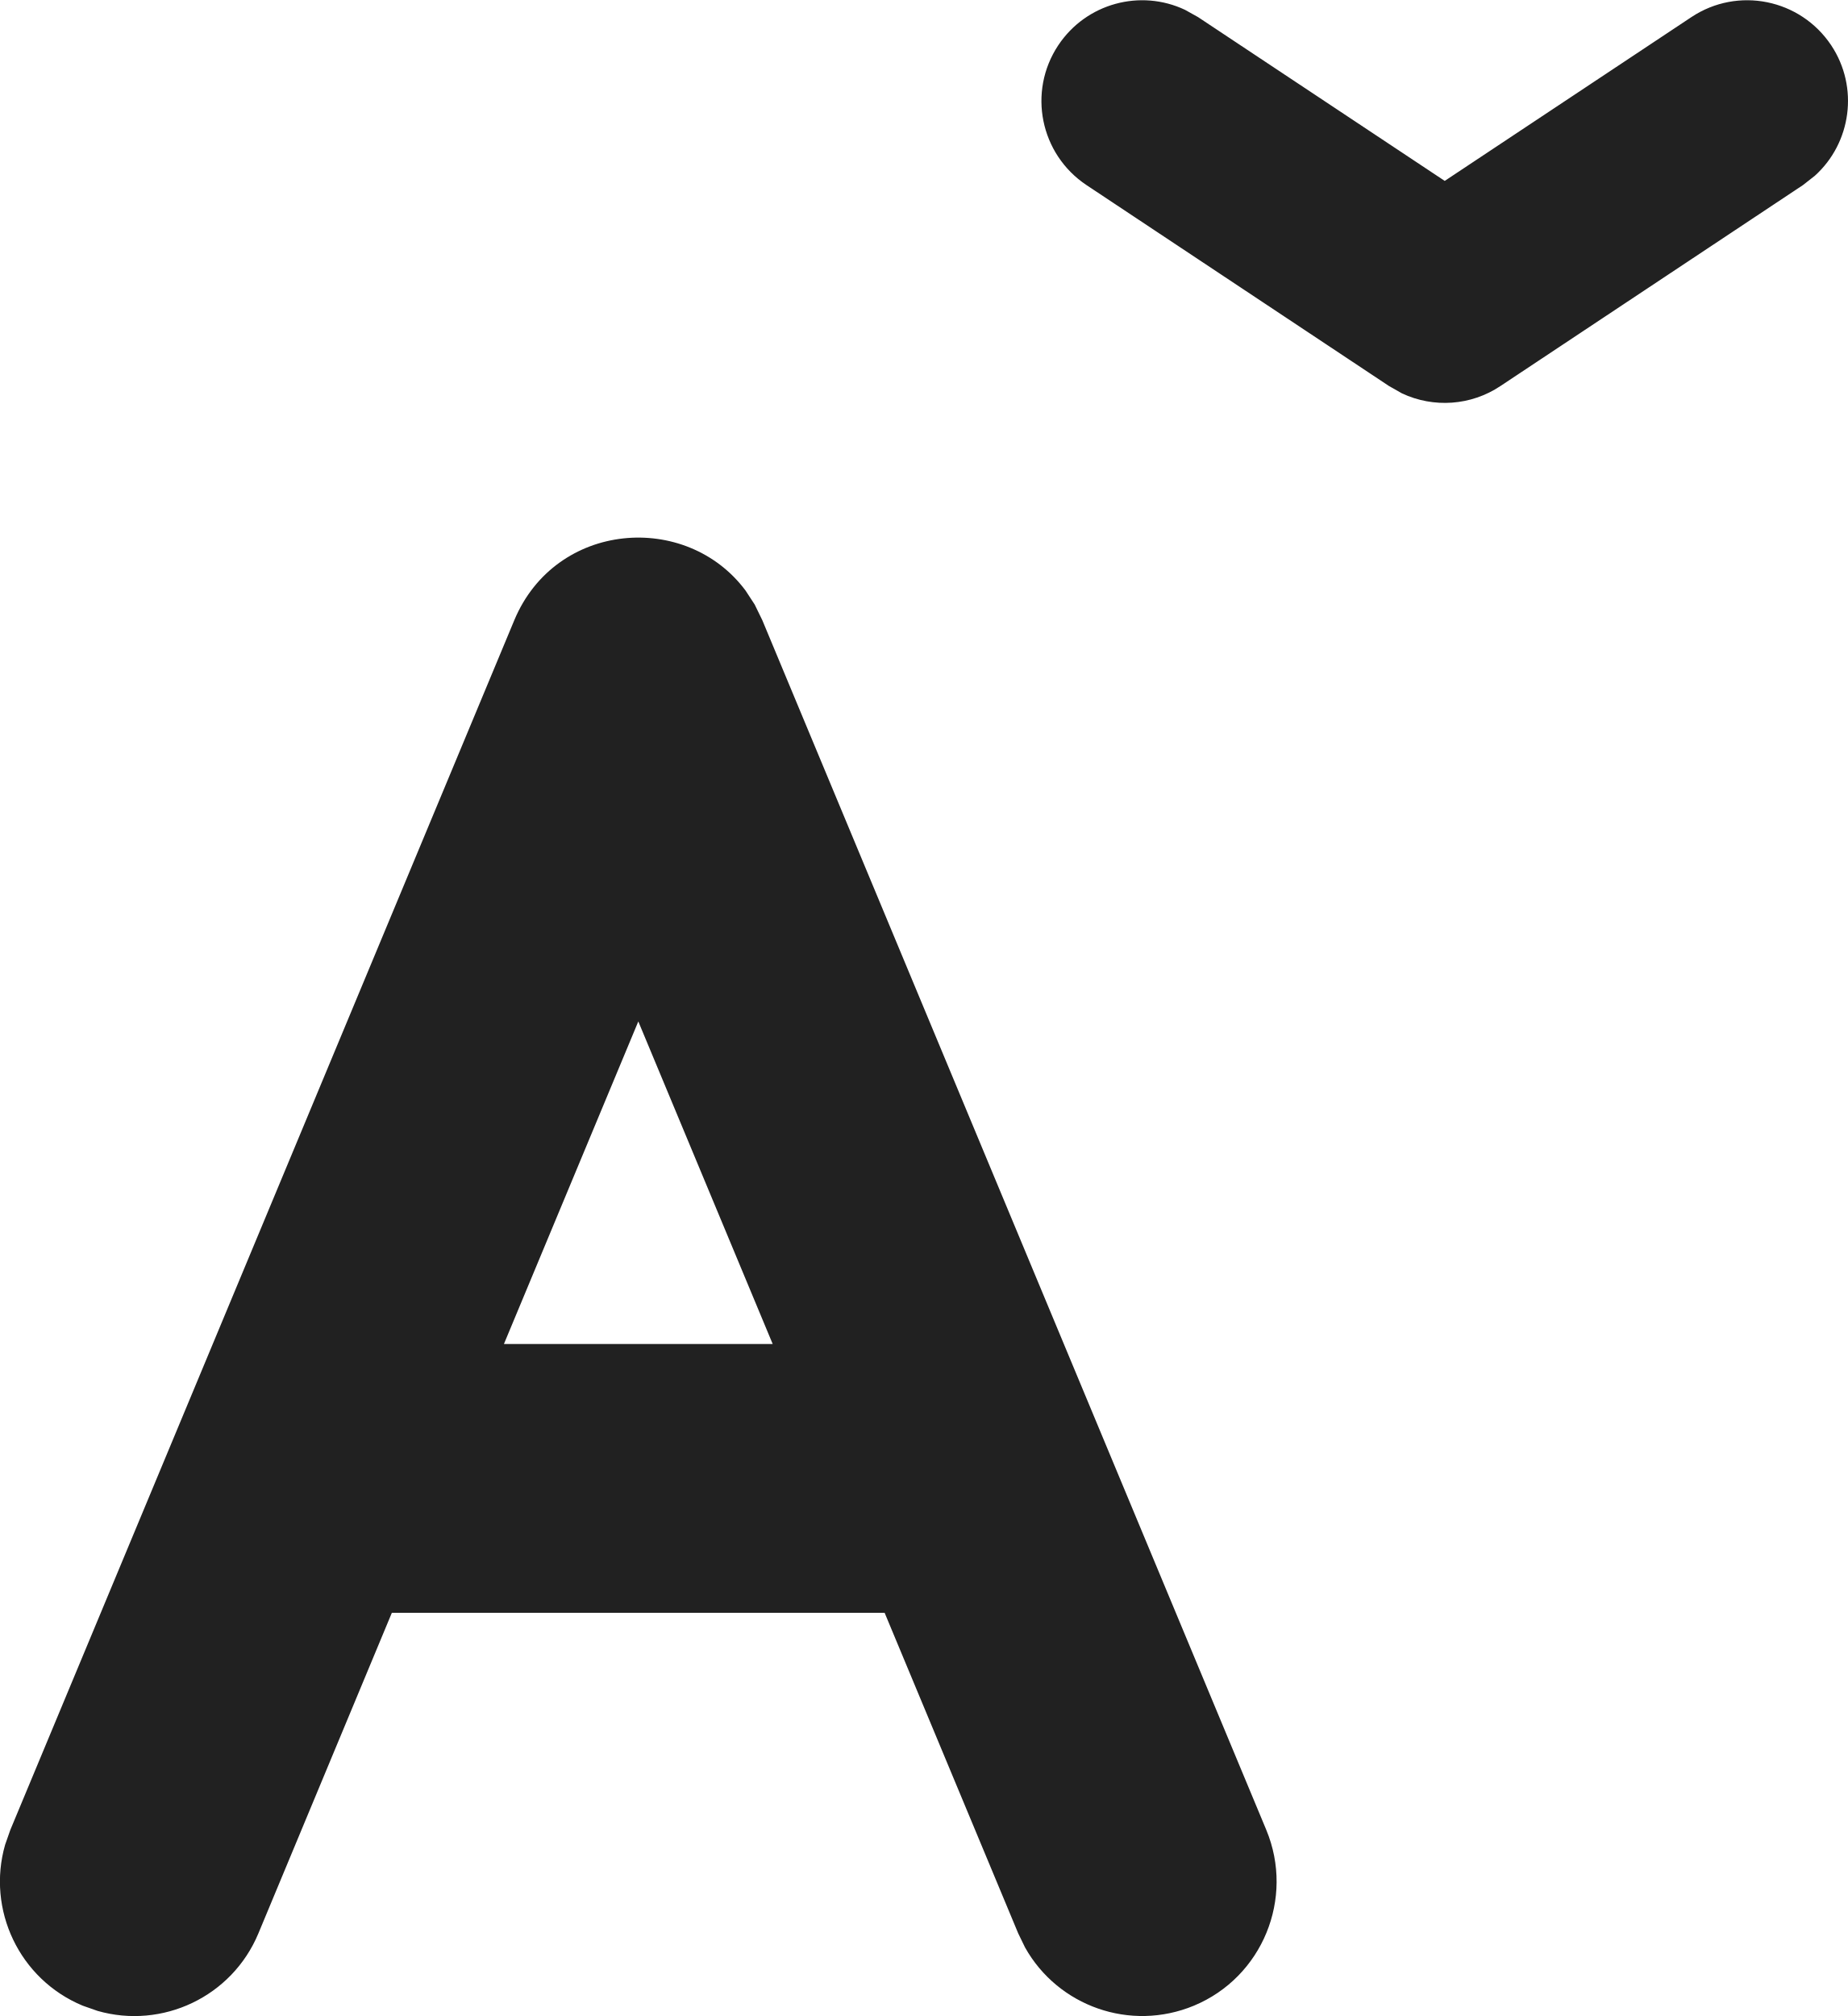
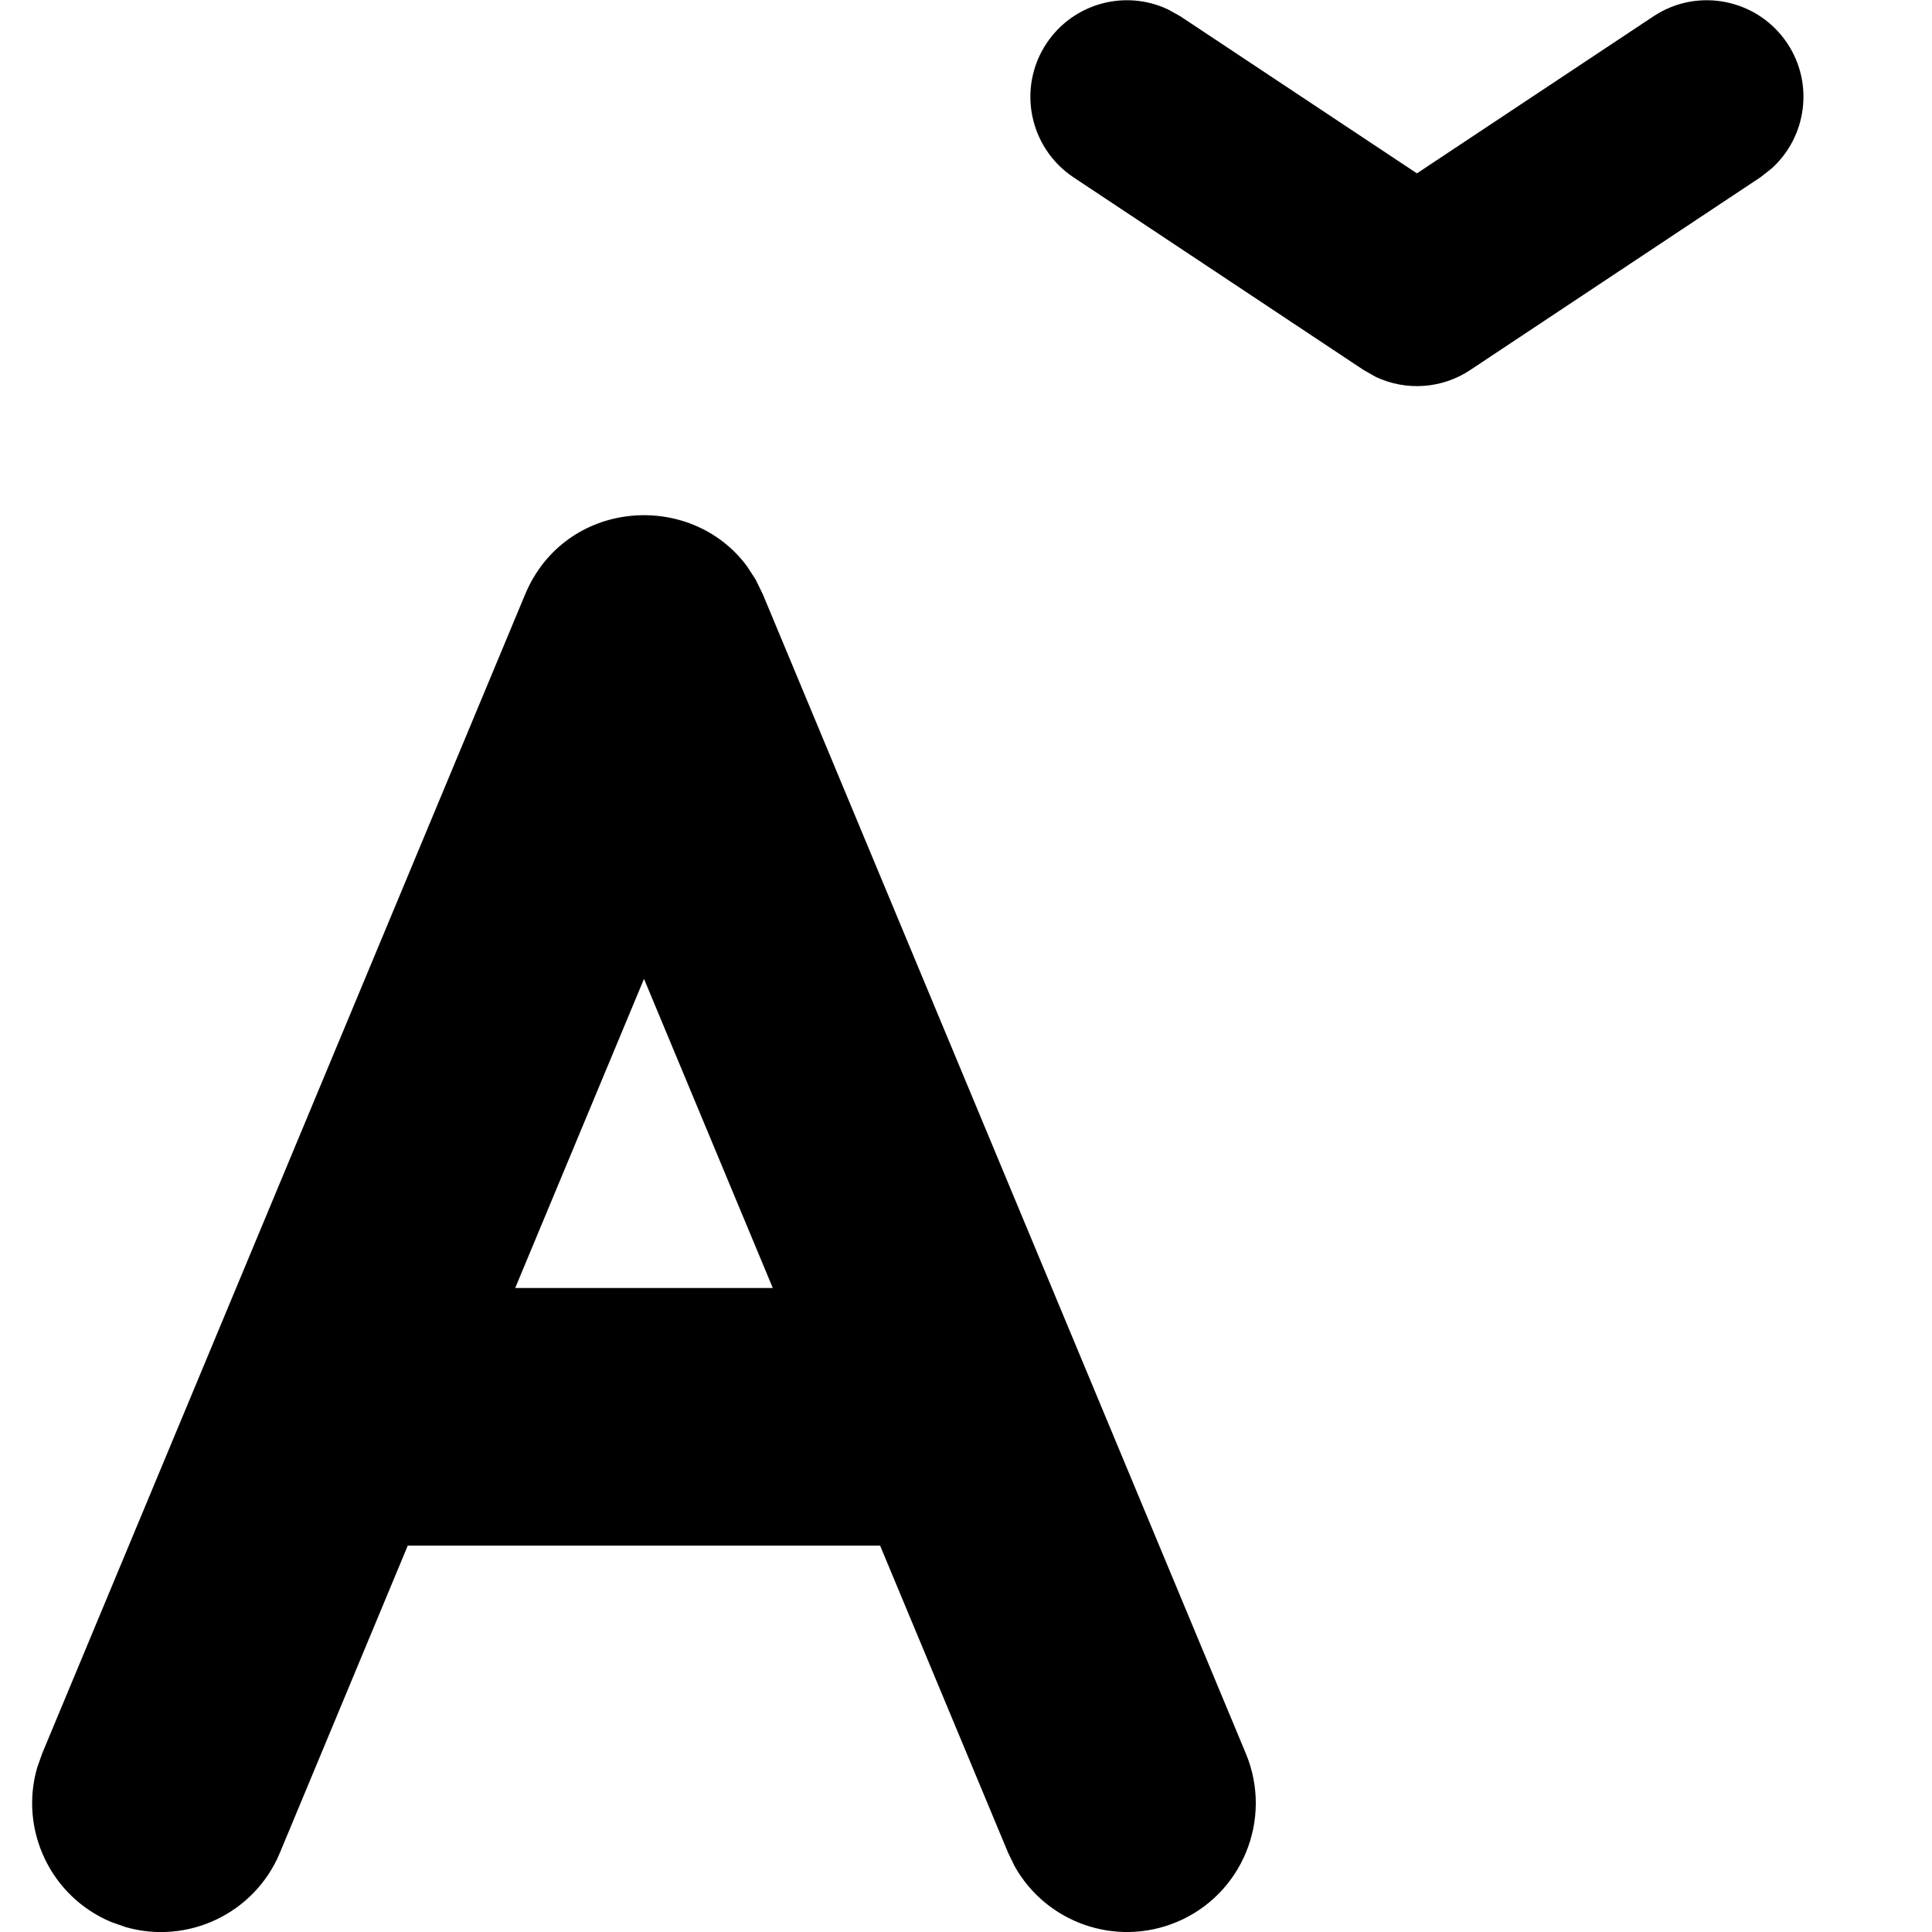
- <svg xmlns="http://www.w3.org/2000/svg" version="1.1" viewBox="7.25 3 13.75 15">
-   <g id="🔍-Product-Icons" stroke="none" stroke-width="1" fill="none" fill-rule="evenodd">
-     <g id="ic_fluent_font_decrease_24_filled" fill="#212121" fill-rule="nonzero">
+ <svg xmlns="http://www.w3.org/2000/svg" version="1.1" viewBox="7 3 15 15">
+   <g id="🔍-Product-Icons" stroke="none" stroke-width="1">
+     <g id="ic_fluent_font_decrease_24_filled" fill-rule="nonzero">
      <path d="M12.798,7.394 L12.866,7.498 L12.923,7.615 L16.673,16.615 C16.885,17.125 16.644,17.711 16.135,17.923 C15.661,18.12 15.123,17.927 14.878,17.49 L14.827,17.385 L13.833,15 L10.166,15 L9.173,17.385 C8.976,17.858 8.457,18.1 7.976,17.962 L7.865,17.923 C7.392,17.726 7.15,17.207 7.288,16.726 L7.327,16.615 L11.077,7.615 C11.385,6.877 12.357,6.803 12.798,7.394 Z M12,10.6 L11,13 L13,13 L12,10.6 Z M20.877,3.337 C21.085,3.65 21.026,4.064 20.755,4.308 L20.667,4.377 L18.416,5.872 C18.196,6.019 17.918,6.037 17.683,5.927 L17.586,5.872 L15.335,4.377 C14.99,4.147 14.896,3.682 15.125,3.337 C15.334,3.023 15.737,2.917 16.068,3.073 L16.165,3.127 L18.001,4.346 L19.837,3.127 C20.182,2.898 20.647,2.992 20.877,3.337 Z" id="🎨-Color">

</path>
    </g>
  </g>
</svg>
